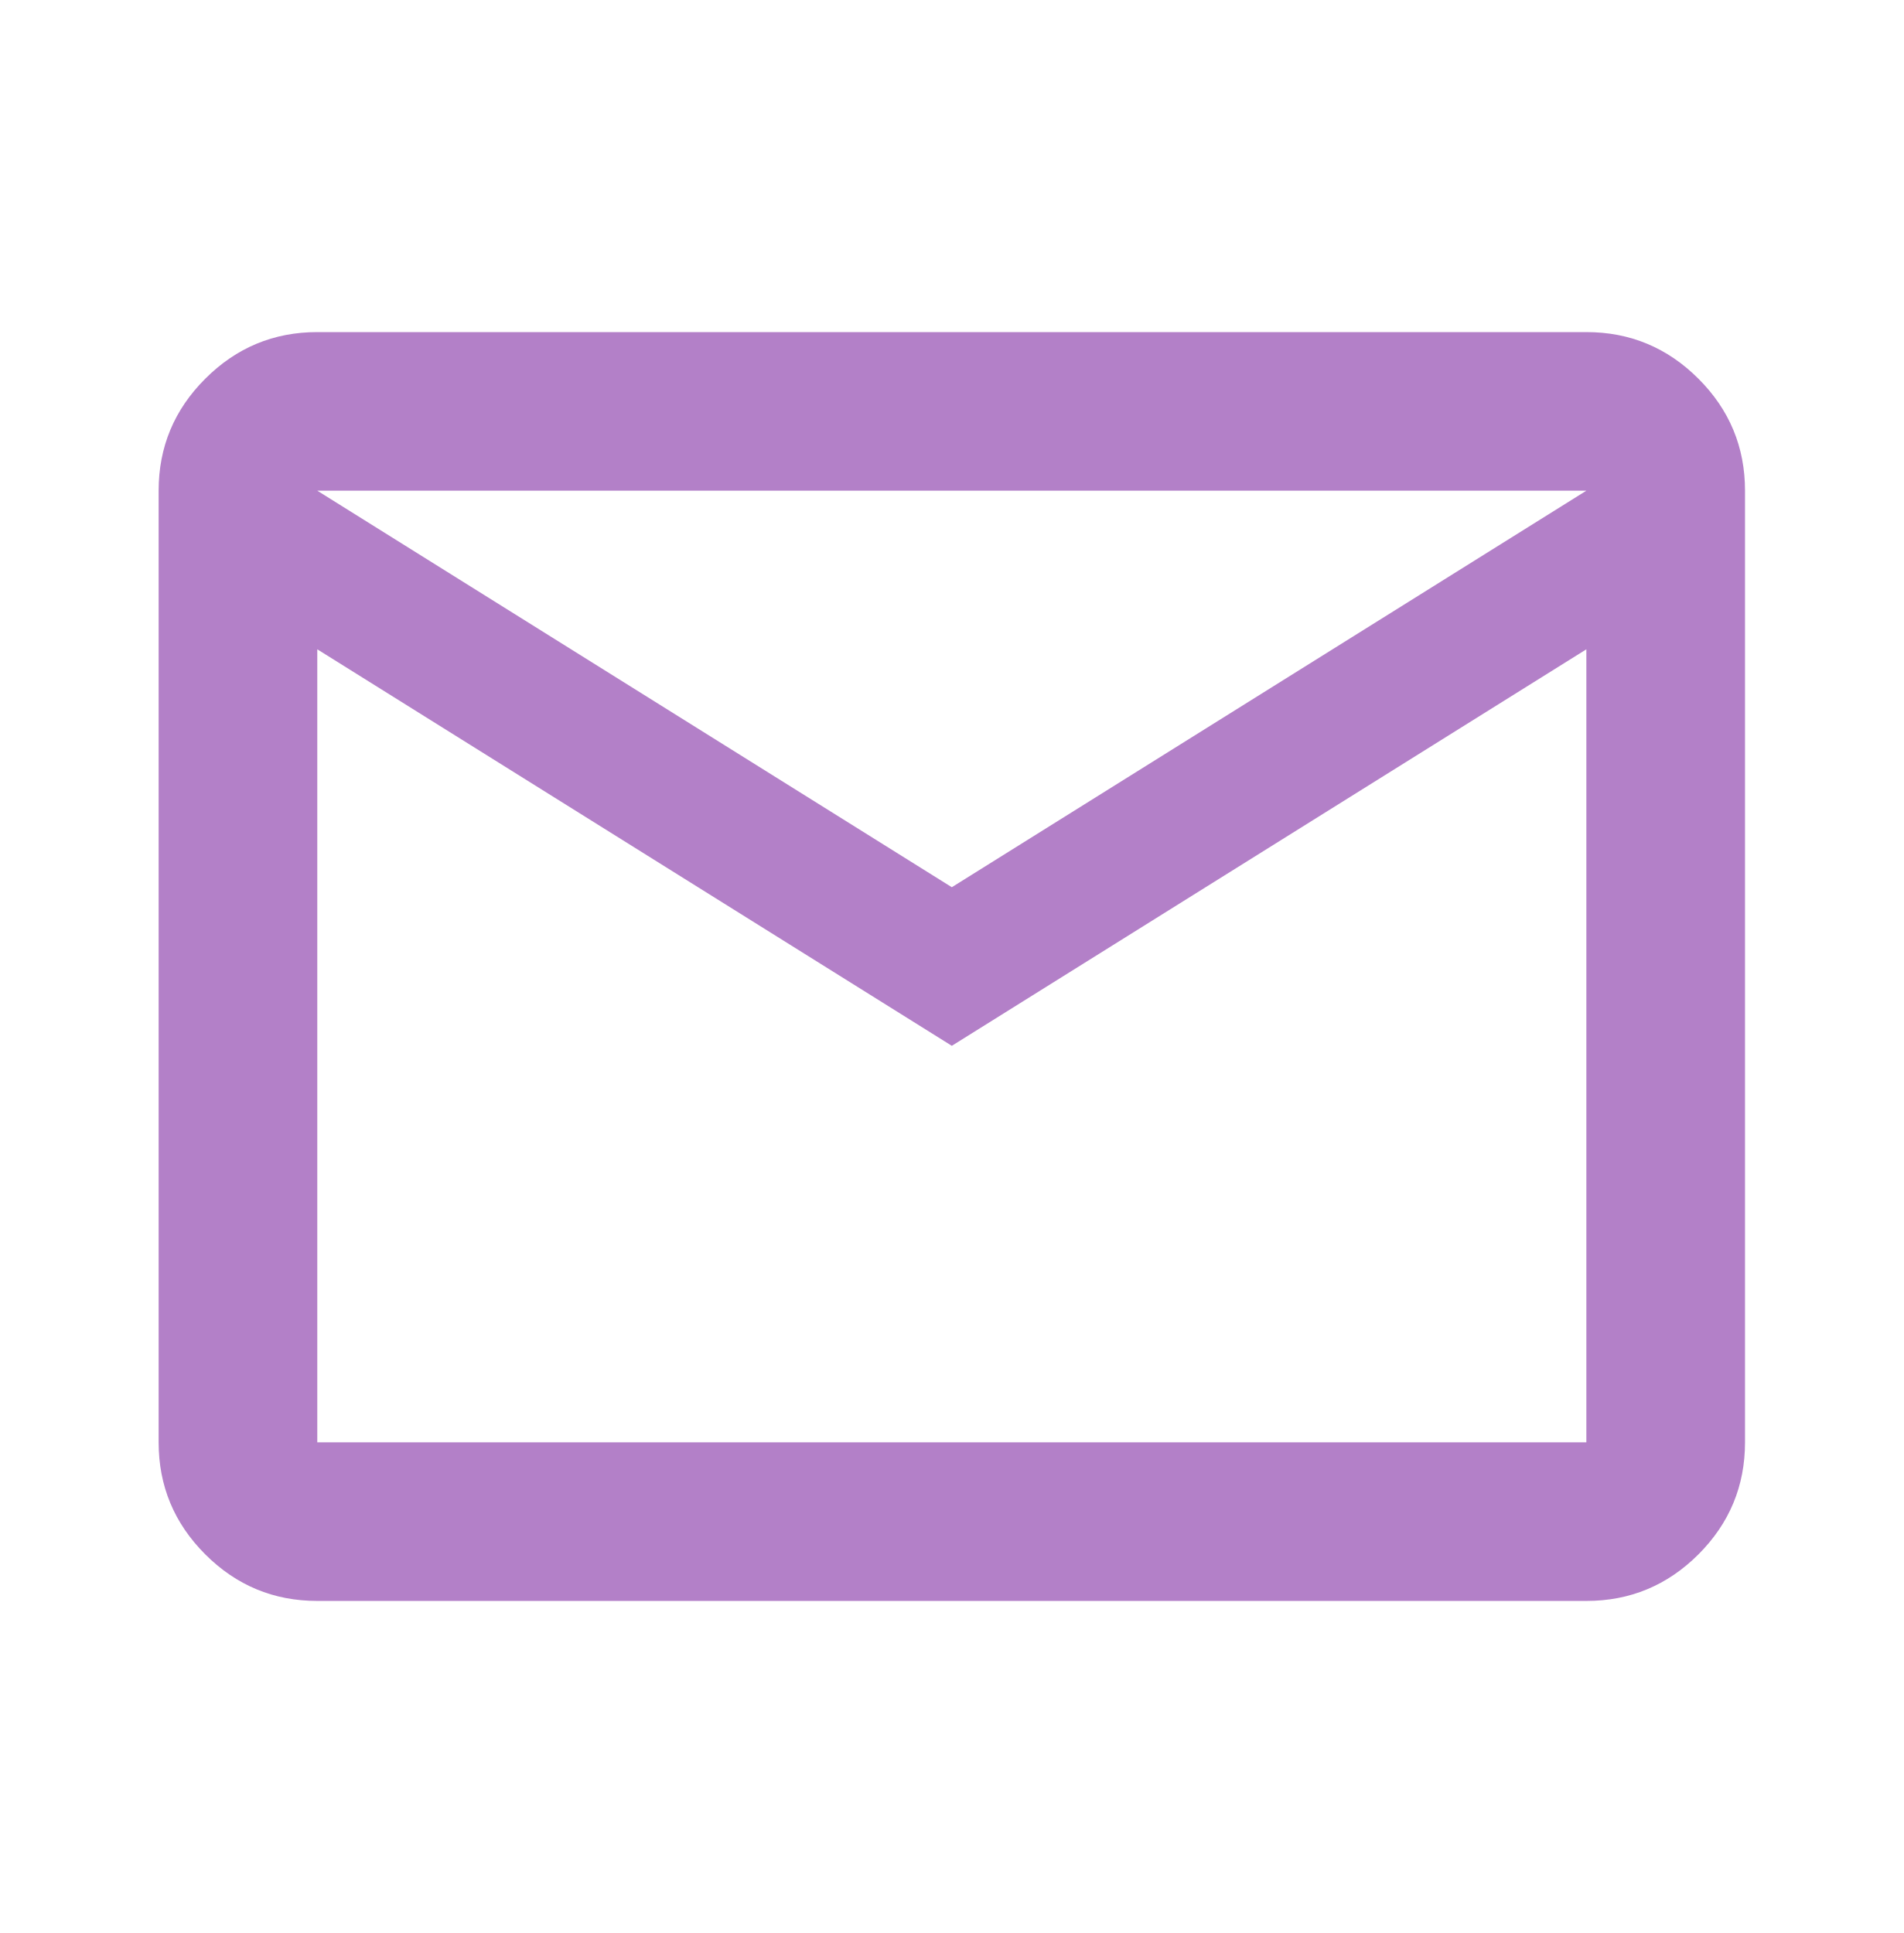
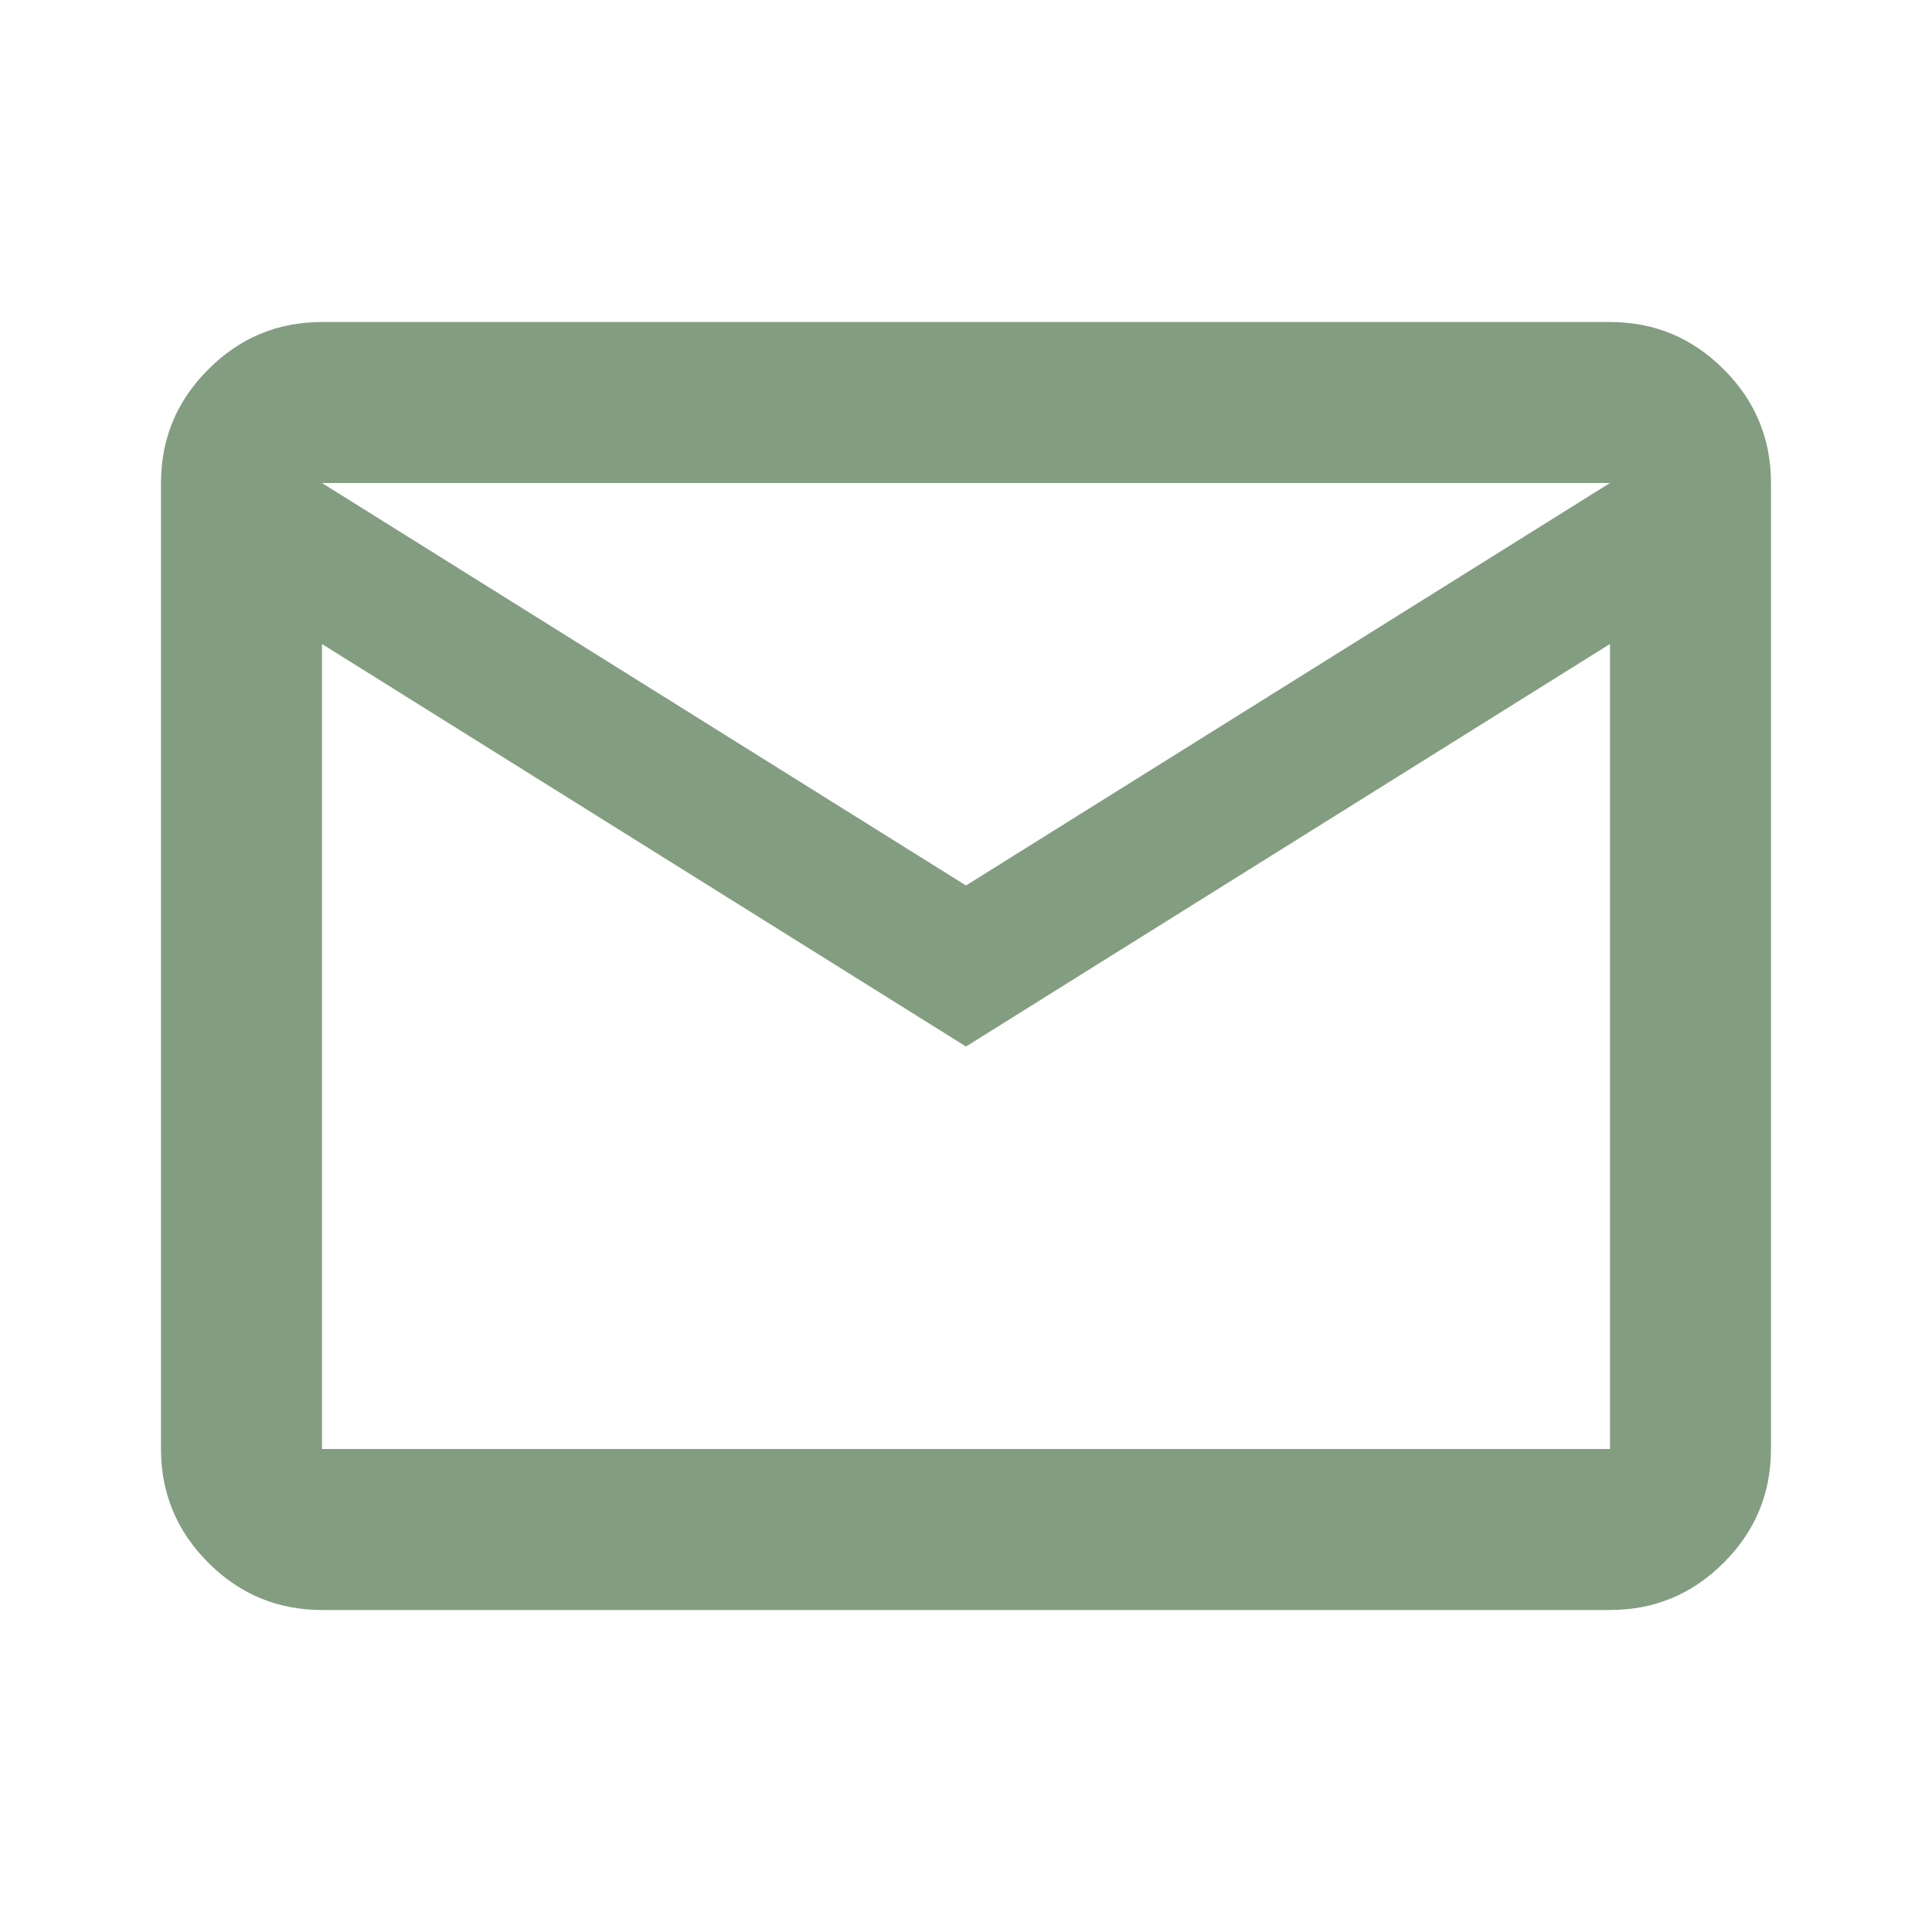
- <svg xmlns="http://www.w3.org/2000/svg" width="64" height="65" viewBox="0 0 64 65" fill="none">
-   <path d="M10.667 53.834C9.2 53.834 7.945 53.312 6.901 52.268C5.856 51.223 5.333 49.967 5.333 48.5V16.5C5.333 15.034 5.856 13.778 6.901 12.735C7.945 11.69 9.2 11.167 10.667 11.167H53.333C54.8 11.167 56.056 11.69 57.101 12.735C58.145 13.778 58.667 15.034 58.667 16.5V48.5C58.667 49.967 58.145 51.223 57.101 52.268C56.056 53.312 54.8 53.834 53.333 53.834H10.667ZM32 35.167L10.667 21.834V48.5H53.333V21.834L32 35.167ZM32 29.834L53.333 16.5H10.667L32 29.834ZM10.667 21.834V16.5V48.5V21.834Z" fill="#B380C8" />
+ <svg xmlns="http://www.w3.org/2000/svg" width="64" height="64" viewBox="0 0 64 64" fill="none">
+   <path d="M10.666 53.333C9.2 53.333 7.945 52.812 6.901 51.768C5.856 50.723 5.333 49.467 5.333 48V16C5.333 14.533 5.856 13.278 6.901 12.235C7.945 11.189 9.2 10.667 10.666 10.667H53.333C54.8 10.667 56.056 11.189 57.101 12.235C58.145 13.278 58.666 14.533 58.666 16V48C58.666 49.467 58.145 50.723 57.101 51.768C56.056 52.812 54.8 53.333 53.333 53.333H10.666ZM32 34.667L10.666 21.333V48H53.333V21.333L32 34.667ZM32 29.333L53.333 16H10.666L32 29.333ZM10.666 21.333V16V48V21.333Z" fill="#839D80" />
</svg>
